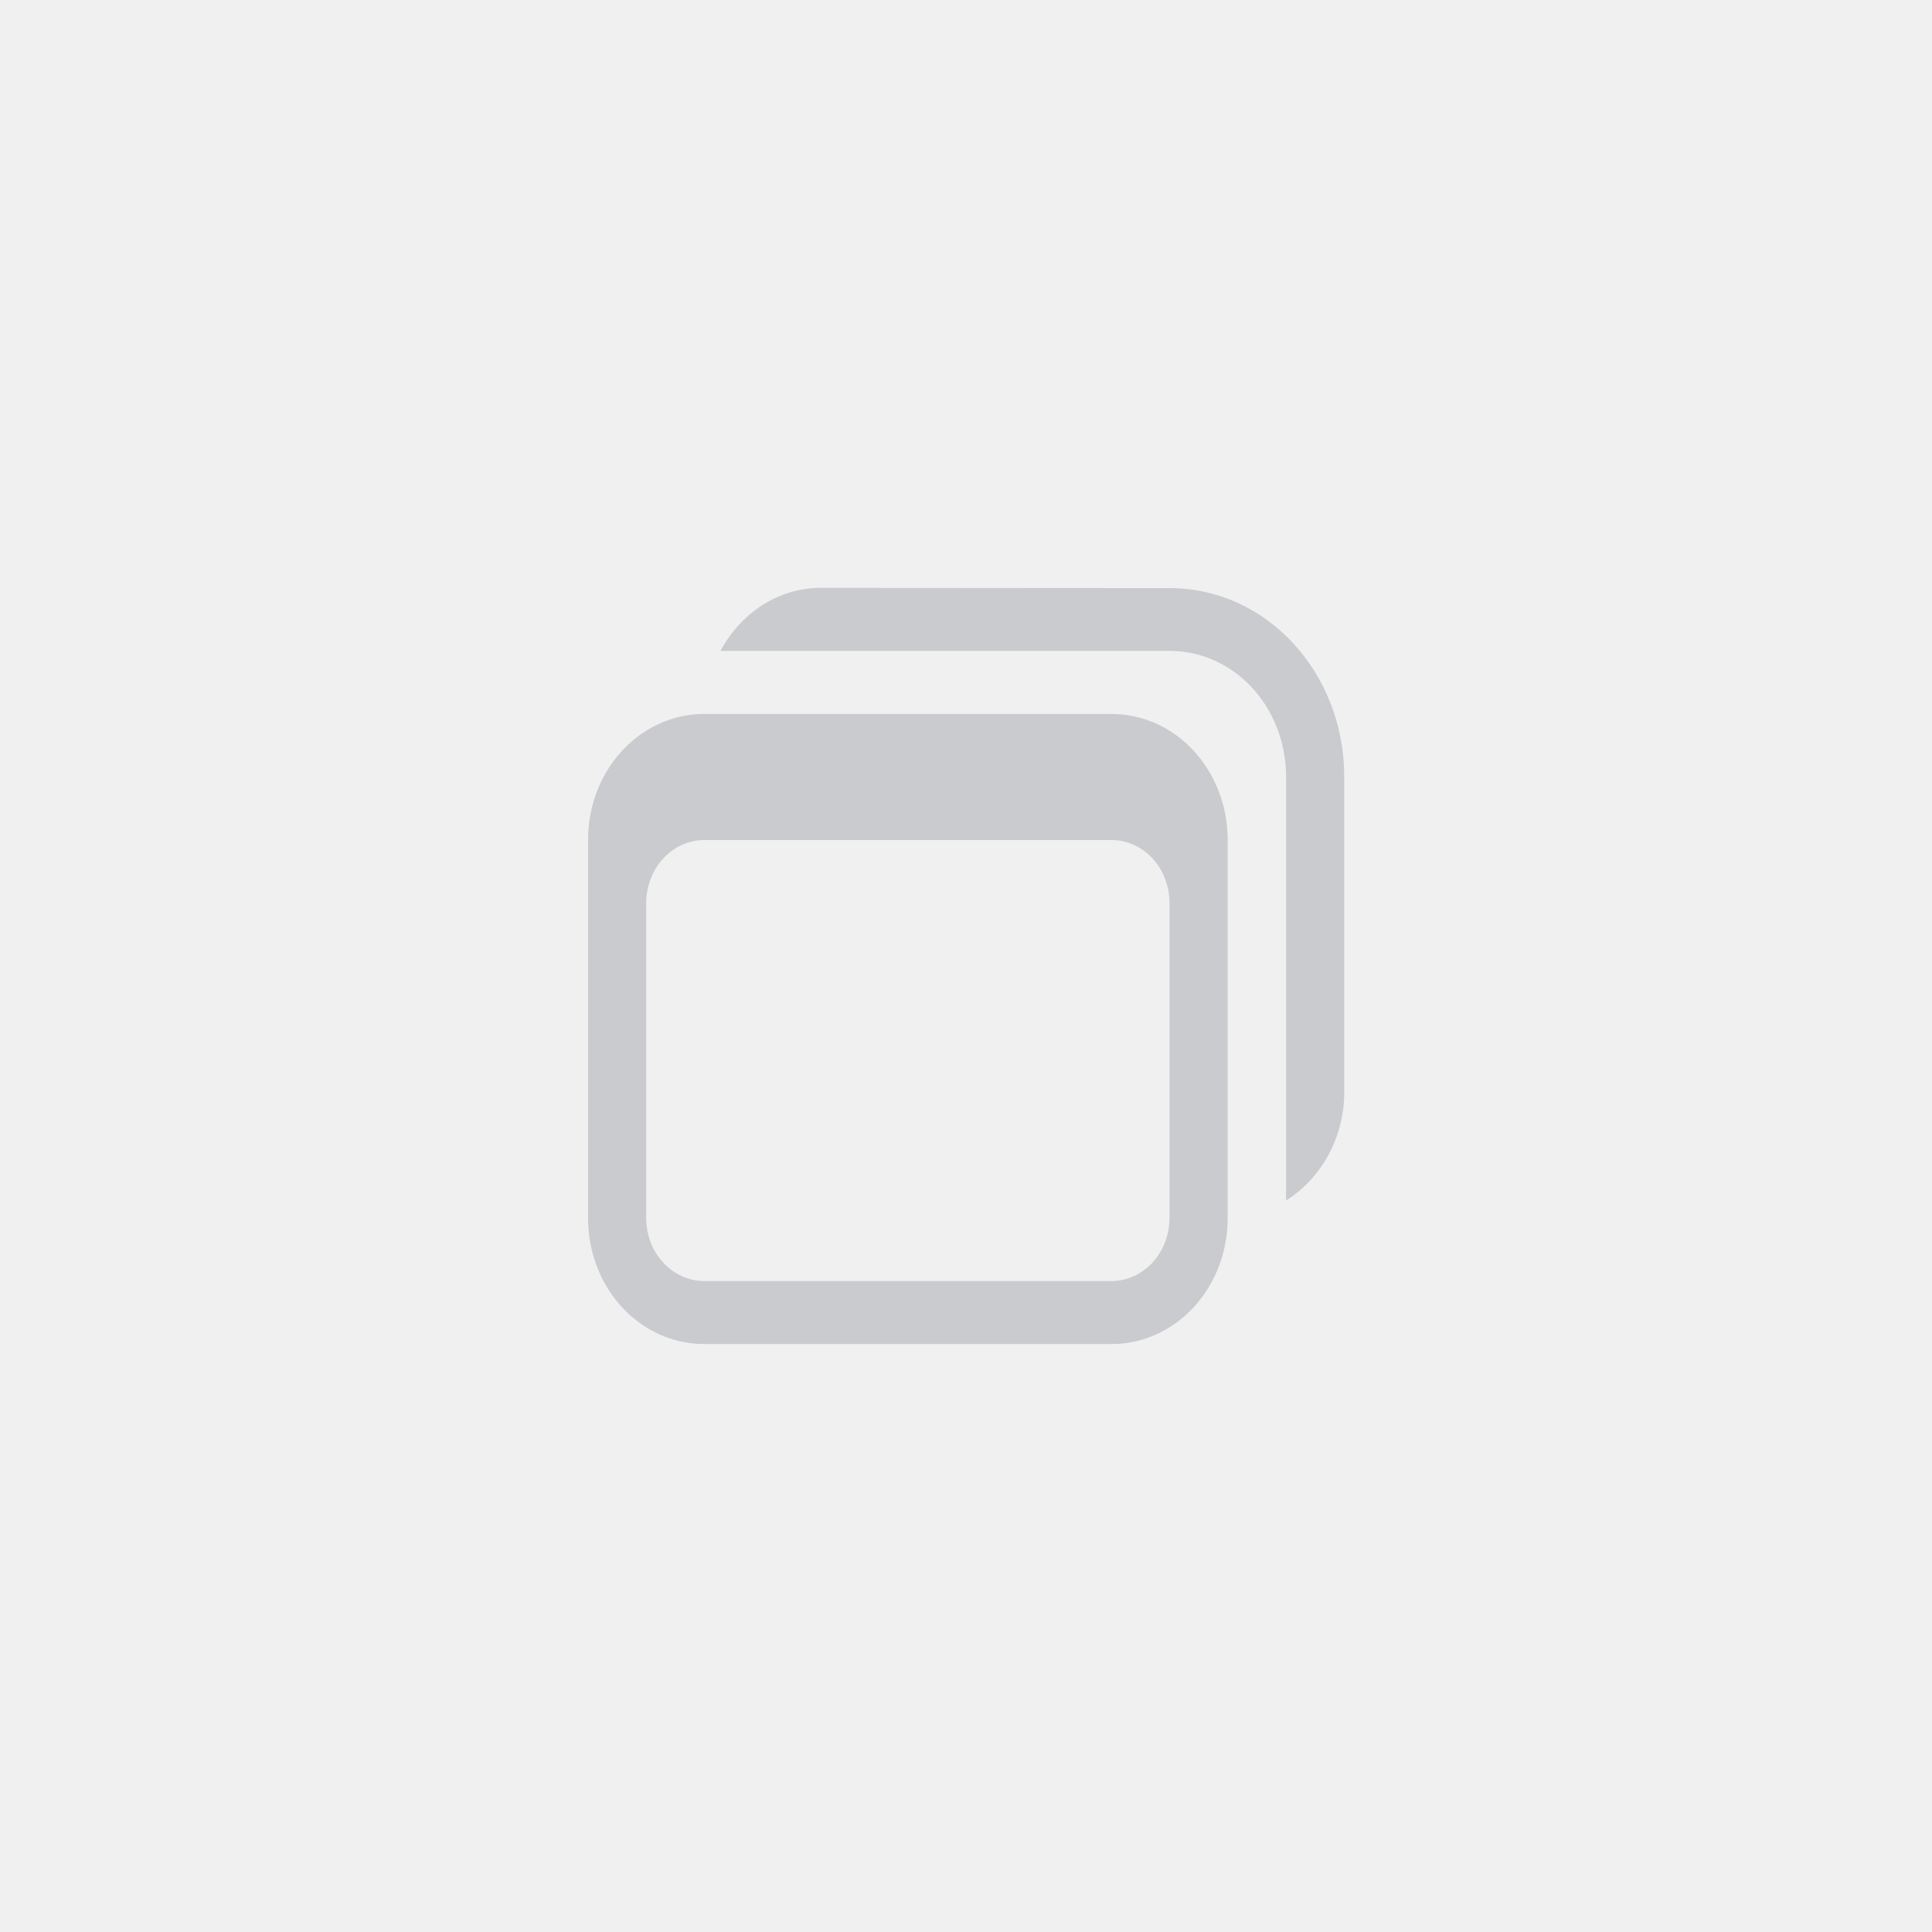
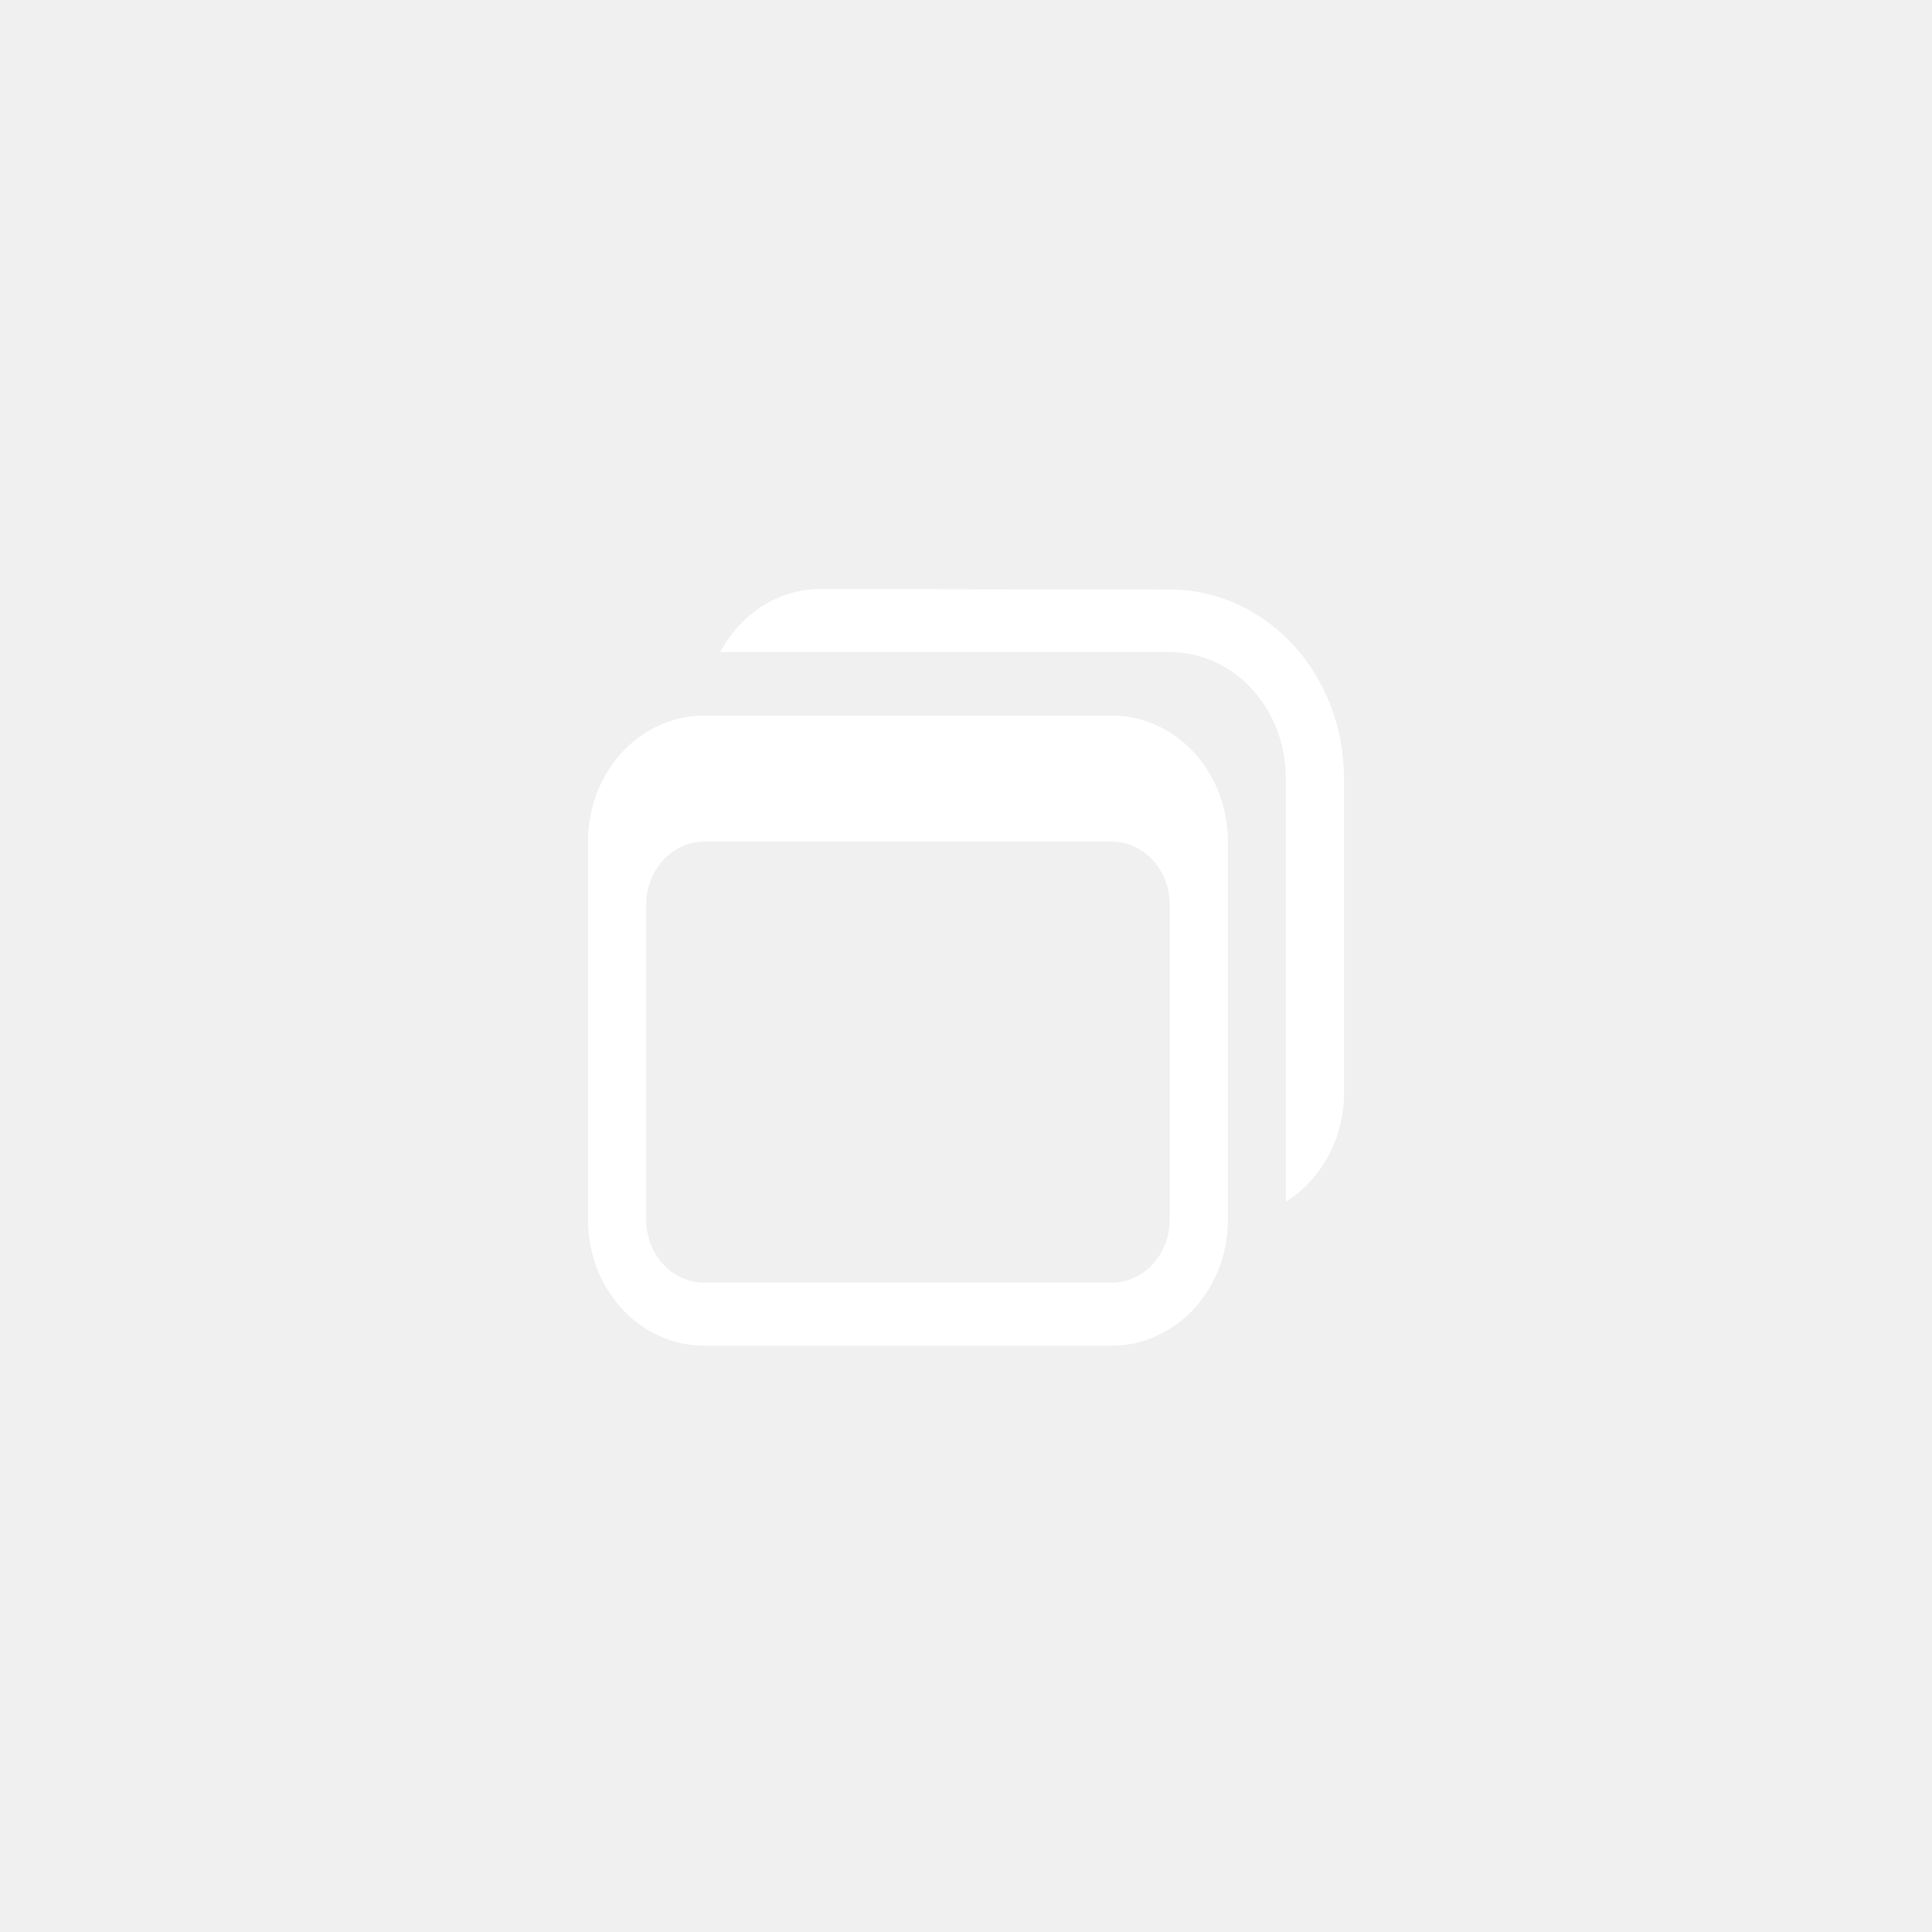
- <svg xmlns="http://www.w3.org/2000/svg" id="svg8" version="1.1" viewBox="0 0 7.937 7.938" height="30" width="30">
-   <defs id="defs2" />
-   <g transform="translate(0,-289.0625)" id="layer1">
-     <g transform="matrix(0.2645833,0,0,0.2645833,11.89587,2.95642)" id="4" />
-     <g transform="matrix(0.2645833,0,0,0.2645833,9.625899,2.204595)" id="4-7" />
-     <g transform="matrix(0.2645833,0,0,0.2645833,8.660311,0.8114802)" id="4-75" />
-     <g id="g886" transform="translate(1.40563,-1.99609)">
-       <path d="m 1.488,293.992 c -0.265,0 -0.478,0.231 -0.478,0.518 v 1.553 c 0,0.287 0.213,0.518 0.478,0.518 H 3.16 c 0.265,0 0.478,-0.231 0.478,-0.518 v -1.553 c 0,-0.287 -0.213,-0.518 -0.478,-0.518 z m 0,0.518 H 3.16 c 0.132,0 0.239,0.115 0.239,0.259 v 1.294 c 0,0.143 -0.107,0.259 -0.239,0.259 H 1.488 c -0.132,0 -0.239,-0.115 -0.239,-0.259 v -1.294 c 0,-0.143 0.107,-0.259 0.239,-0.259 z" fill="#CACBCE" id="path2" style="fill:#CACBCE;fill-opacity:1;stroke-width:0.249" />
-       <path d="m 1.966,293.474 c -0.177,0 -0.329,0.105 -0.412,0.259 h 1.846 c 0.265,0 0.478,0.231 0.478,0.518 v 1.294 0.446 c 0.142,-0.089 0.239,-0.255 0.239,-0.446 v -1.294 c 0,-0.43 -0.32,-0.776 -0.717,-0.776 z" fill="#CACBCE" id="path4-3" style="fill:#CACBCE;fill-opacity:1;stroke-width:0.249" />
-     </g>
+ <svg xmlns="http://www.w3.org/2000/svg" width="30" height="30" version="1.1" viewBox="0 0 7.938 7.938">
+   <g transform="translate(0 -289.06)" fill="#fff" stroke-width=".249">
+     <path d="m2.894 292c-0.265 0-0.478 0.231-0.478 0.518v1.553c0 0.287 0.213 0.518 0.478 0.518h1.673c0.265 0 0.478-0.231 0.478-0.518v-1.553c0-0.287-0.213-0.518-0.478-0.518zm0 0.518h1.673c0.132 0 0.239 0.115 0.239 0.259v1.294c0 0.143-0.107 0.259-0.239 0.259h-1.673c-0.132 0-0.239-0.115-0.239-0.259v-1.294c0-0.143 0.107-0.259 0.239-0.259z" />
+     <path d="m3.371 291.48c-0.177 0-0.329 0.105-0.412 0.259h1.846c0.265 0 0.478 0.231 0.478 0.518v1.741c0.142-0.089 0.239-0.255 0.239-0.446v-1.294c0-0.43-0.32-0.776-0.717-0.776z" />
  </g>
</svg>
